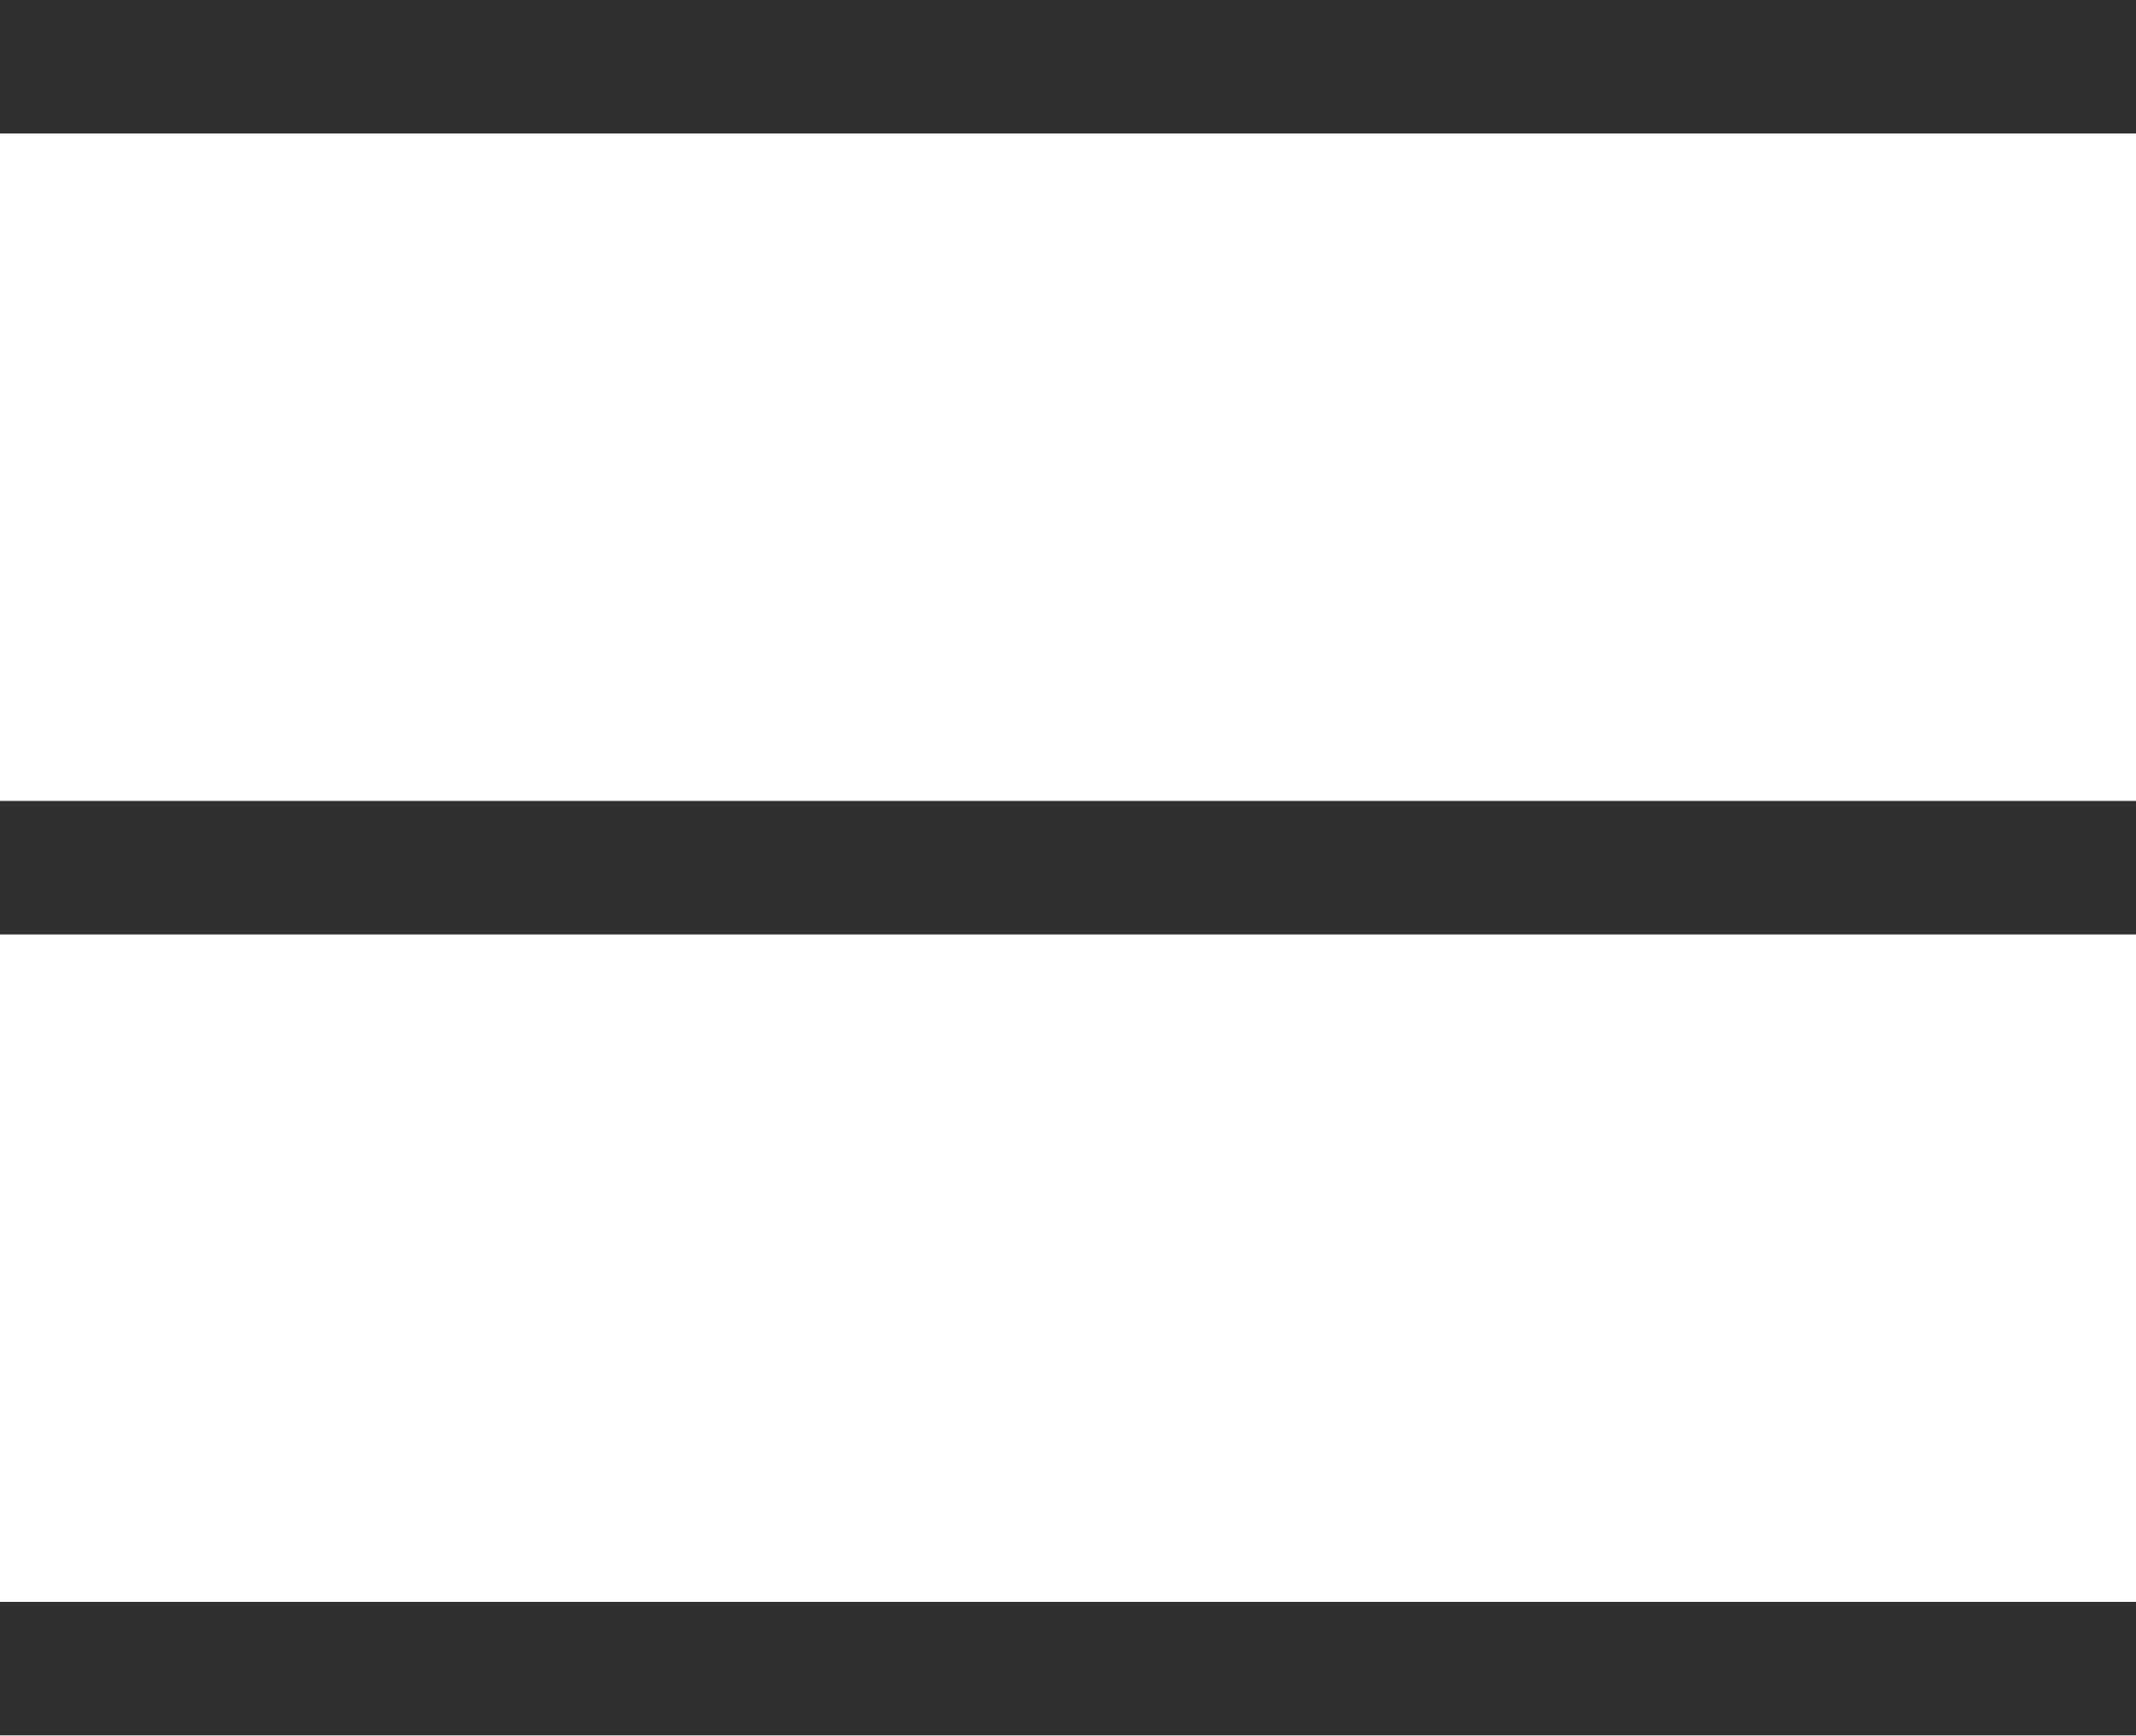
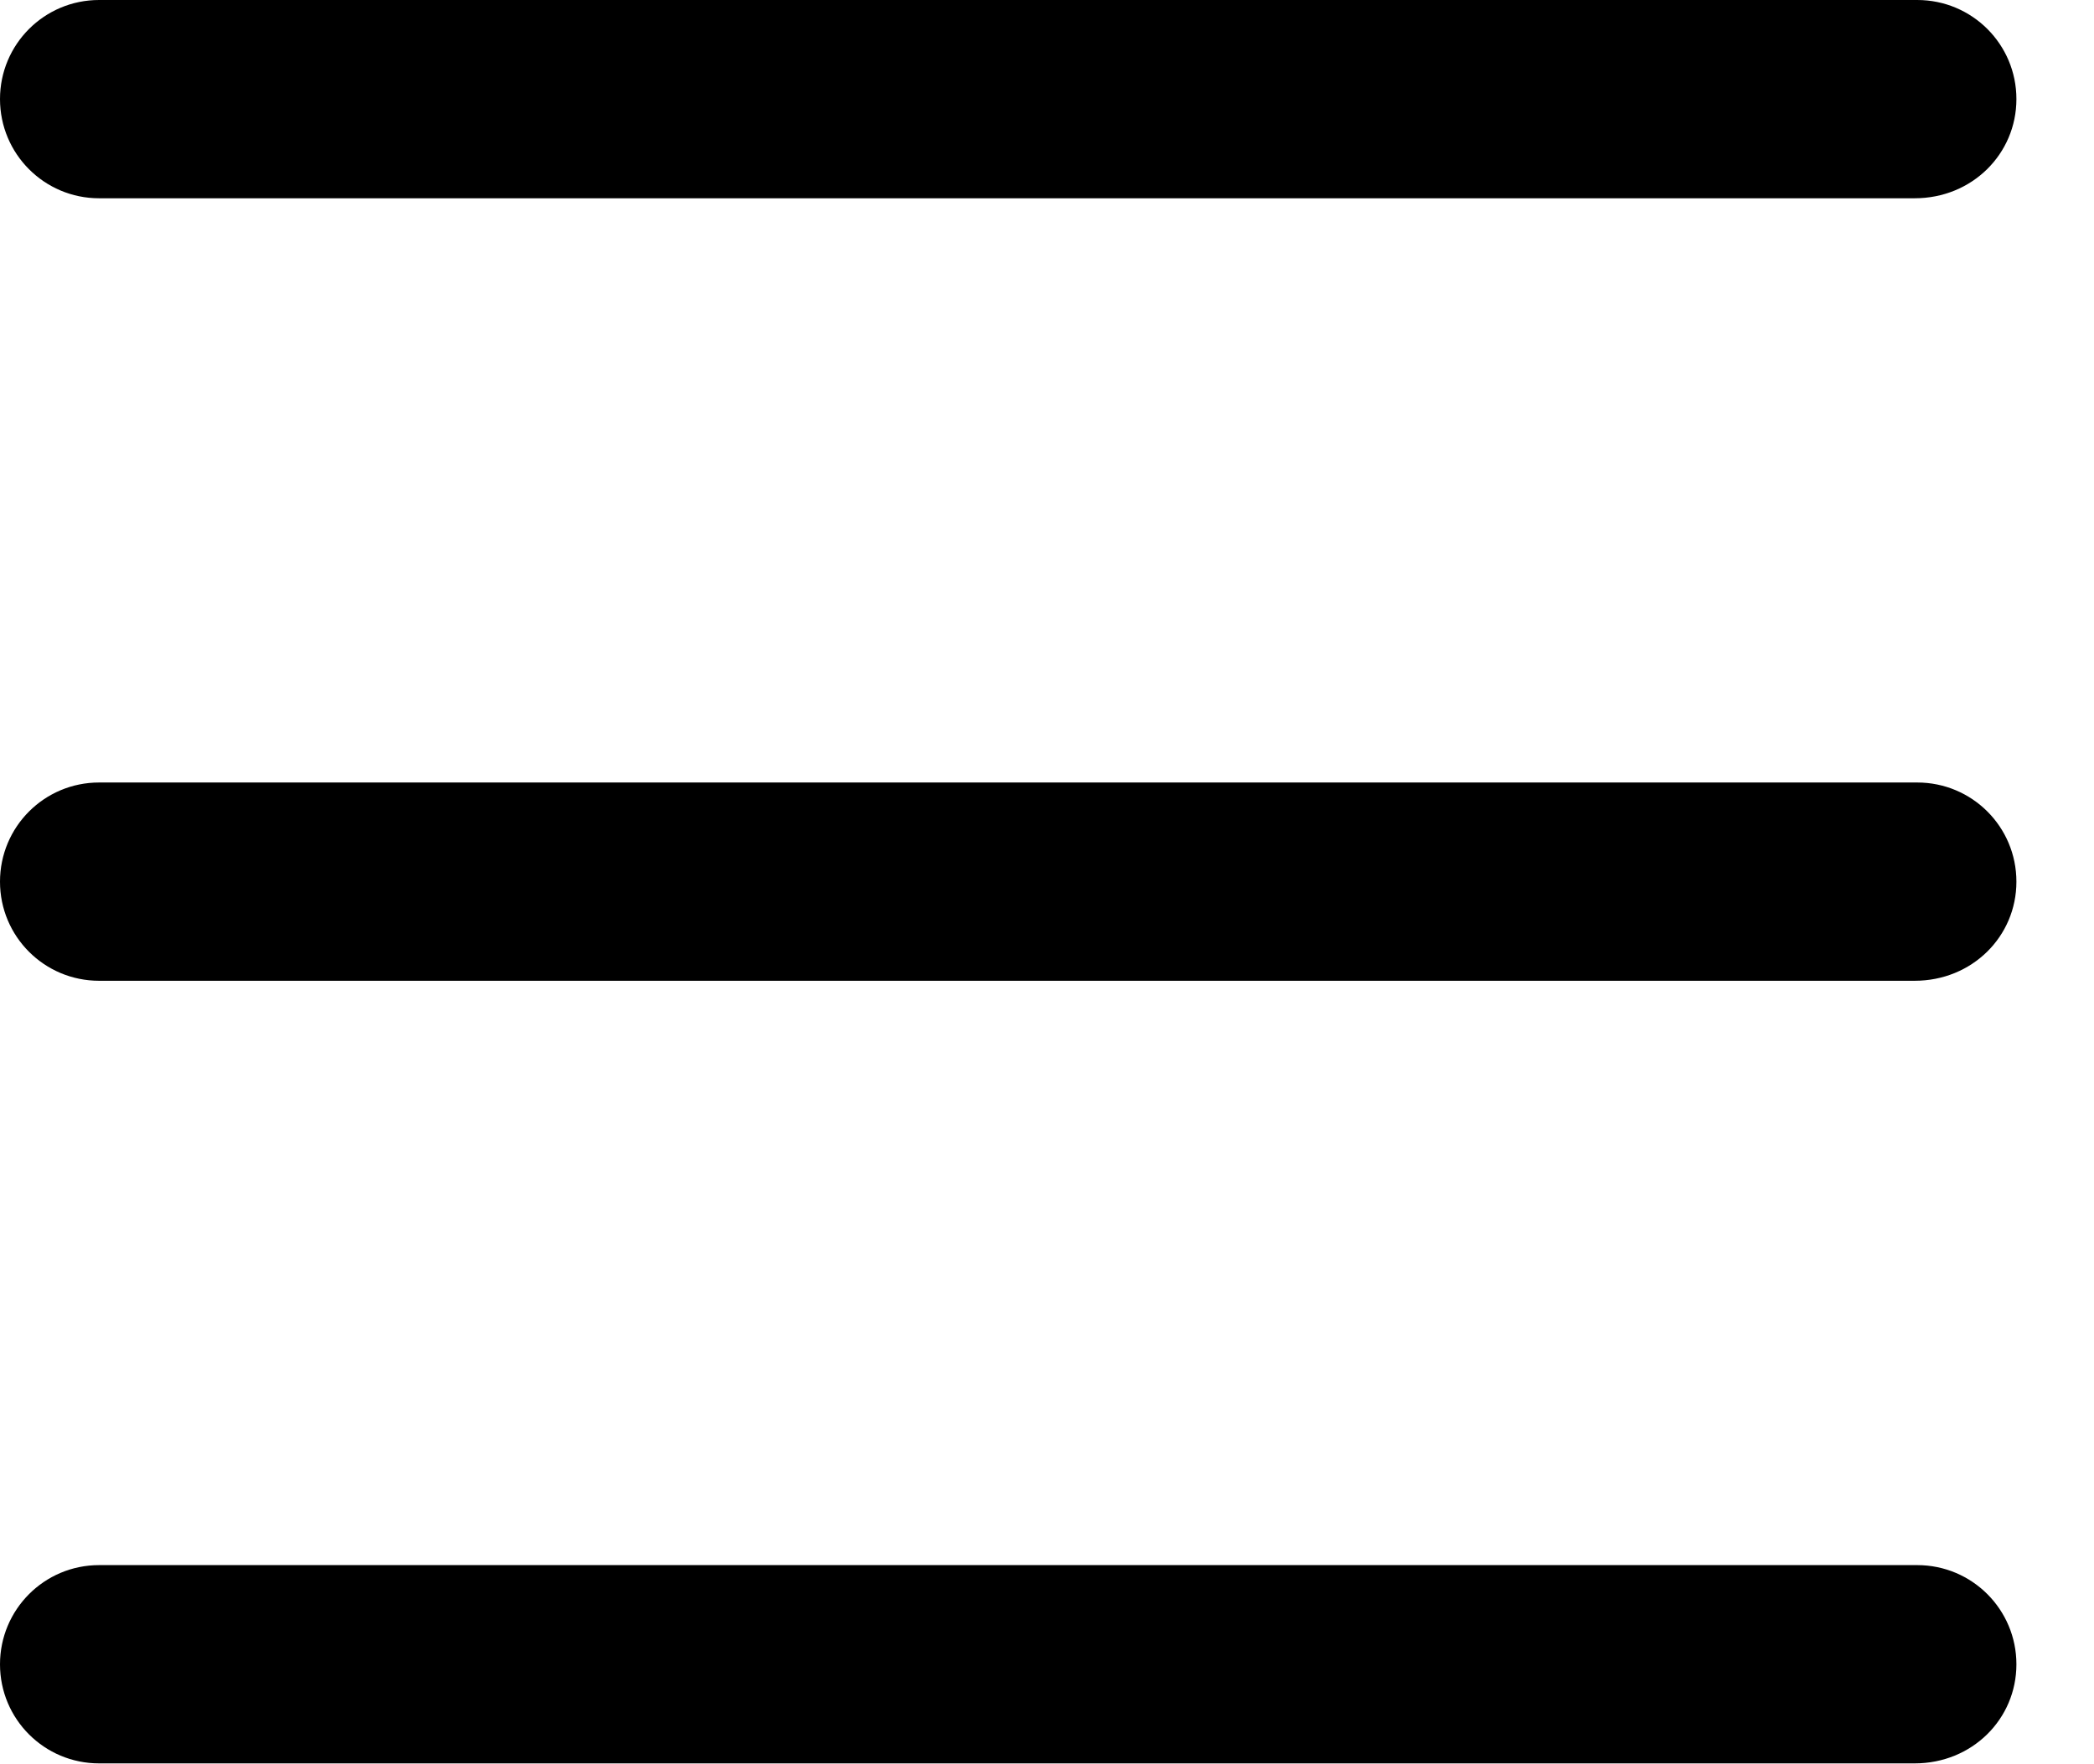
- <svg xmlns="http://www.w3.org/2000/svg" width="16" height="13" viewBox="0 0 16 13" fill="none">
-   <rect width="16" height="1" fill="#313030" />
-   <rect y="6" width="16" height="1" fill="#313030" />
-   <rect y="12" width="16" height="1" fill="#313030" />
+ <svg xmlns="http://www.w3.org/2000/svg" width="19" height="16" viewBox="0 0 19 16" fill="none">
+   <path d="M17.373 8.899H0.899C0.402 8.899 0 8.497 0 8C0 7.502 0.402 7.1 0.899 7.1H17.396C17.894 7.1 18.296 7.502 18.296 8C18.296 8.497 17.894 8.899 17.373 8.899Z" fill="black" />
+   <path d="M17.373 1.799H0.899C0.402 1.799 0 1.396 0 0.899C0 0.402 0.402 0 0.899 0H17.396C17.894 0 18.296 0.402 18.296 0.899C18.296 1.396 17.894 1.799 17.373 1.799Z" fill="black" />
+   <path d="M17.373 16H0.899C0.402 16 0 15.598 0 15.101C0 14.604 0.402 14.201 0.899 14.201H17.396C17.894 14.201 18.296 14.604 18.296 15.101C18.296 15.598 17.894 16 17.373 16Z" fill="black" />
</svg>
